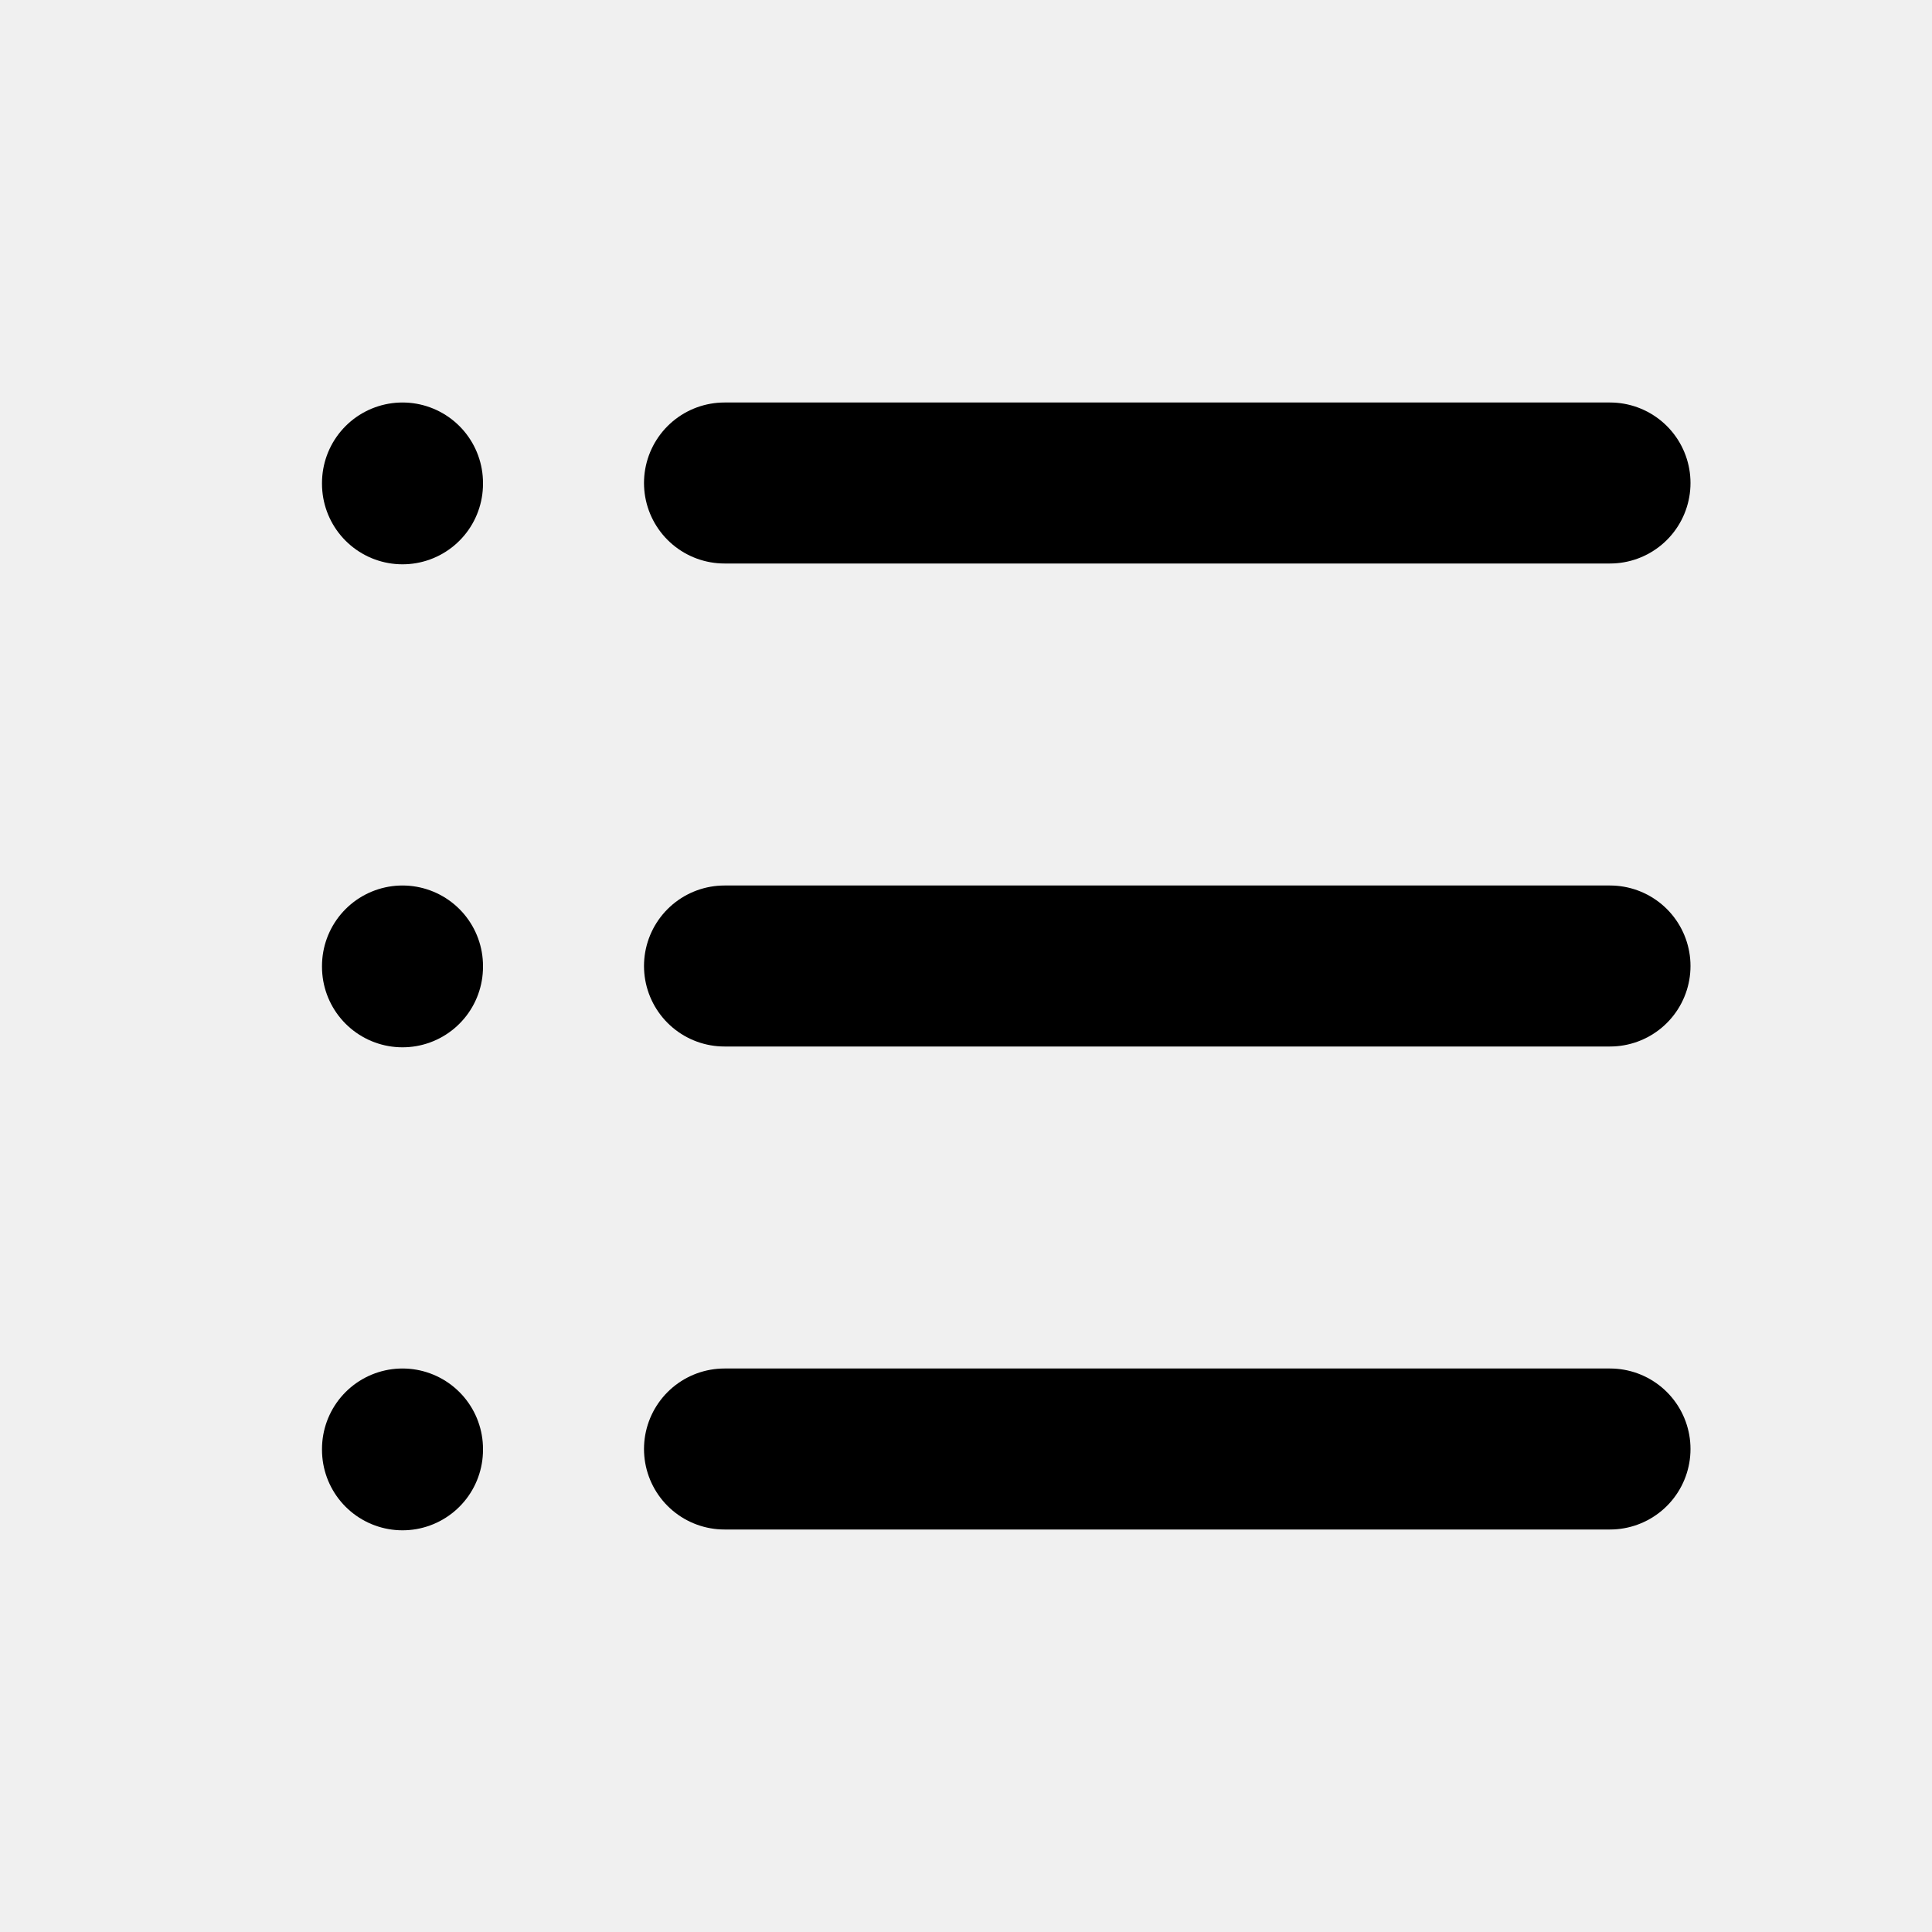
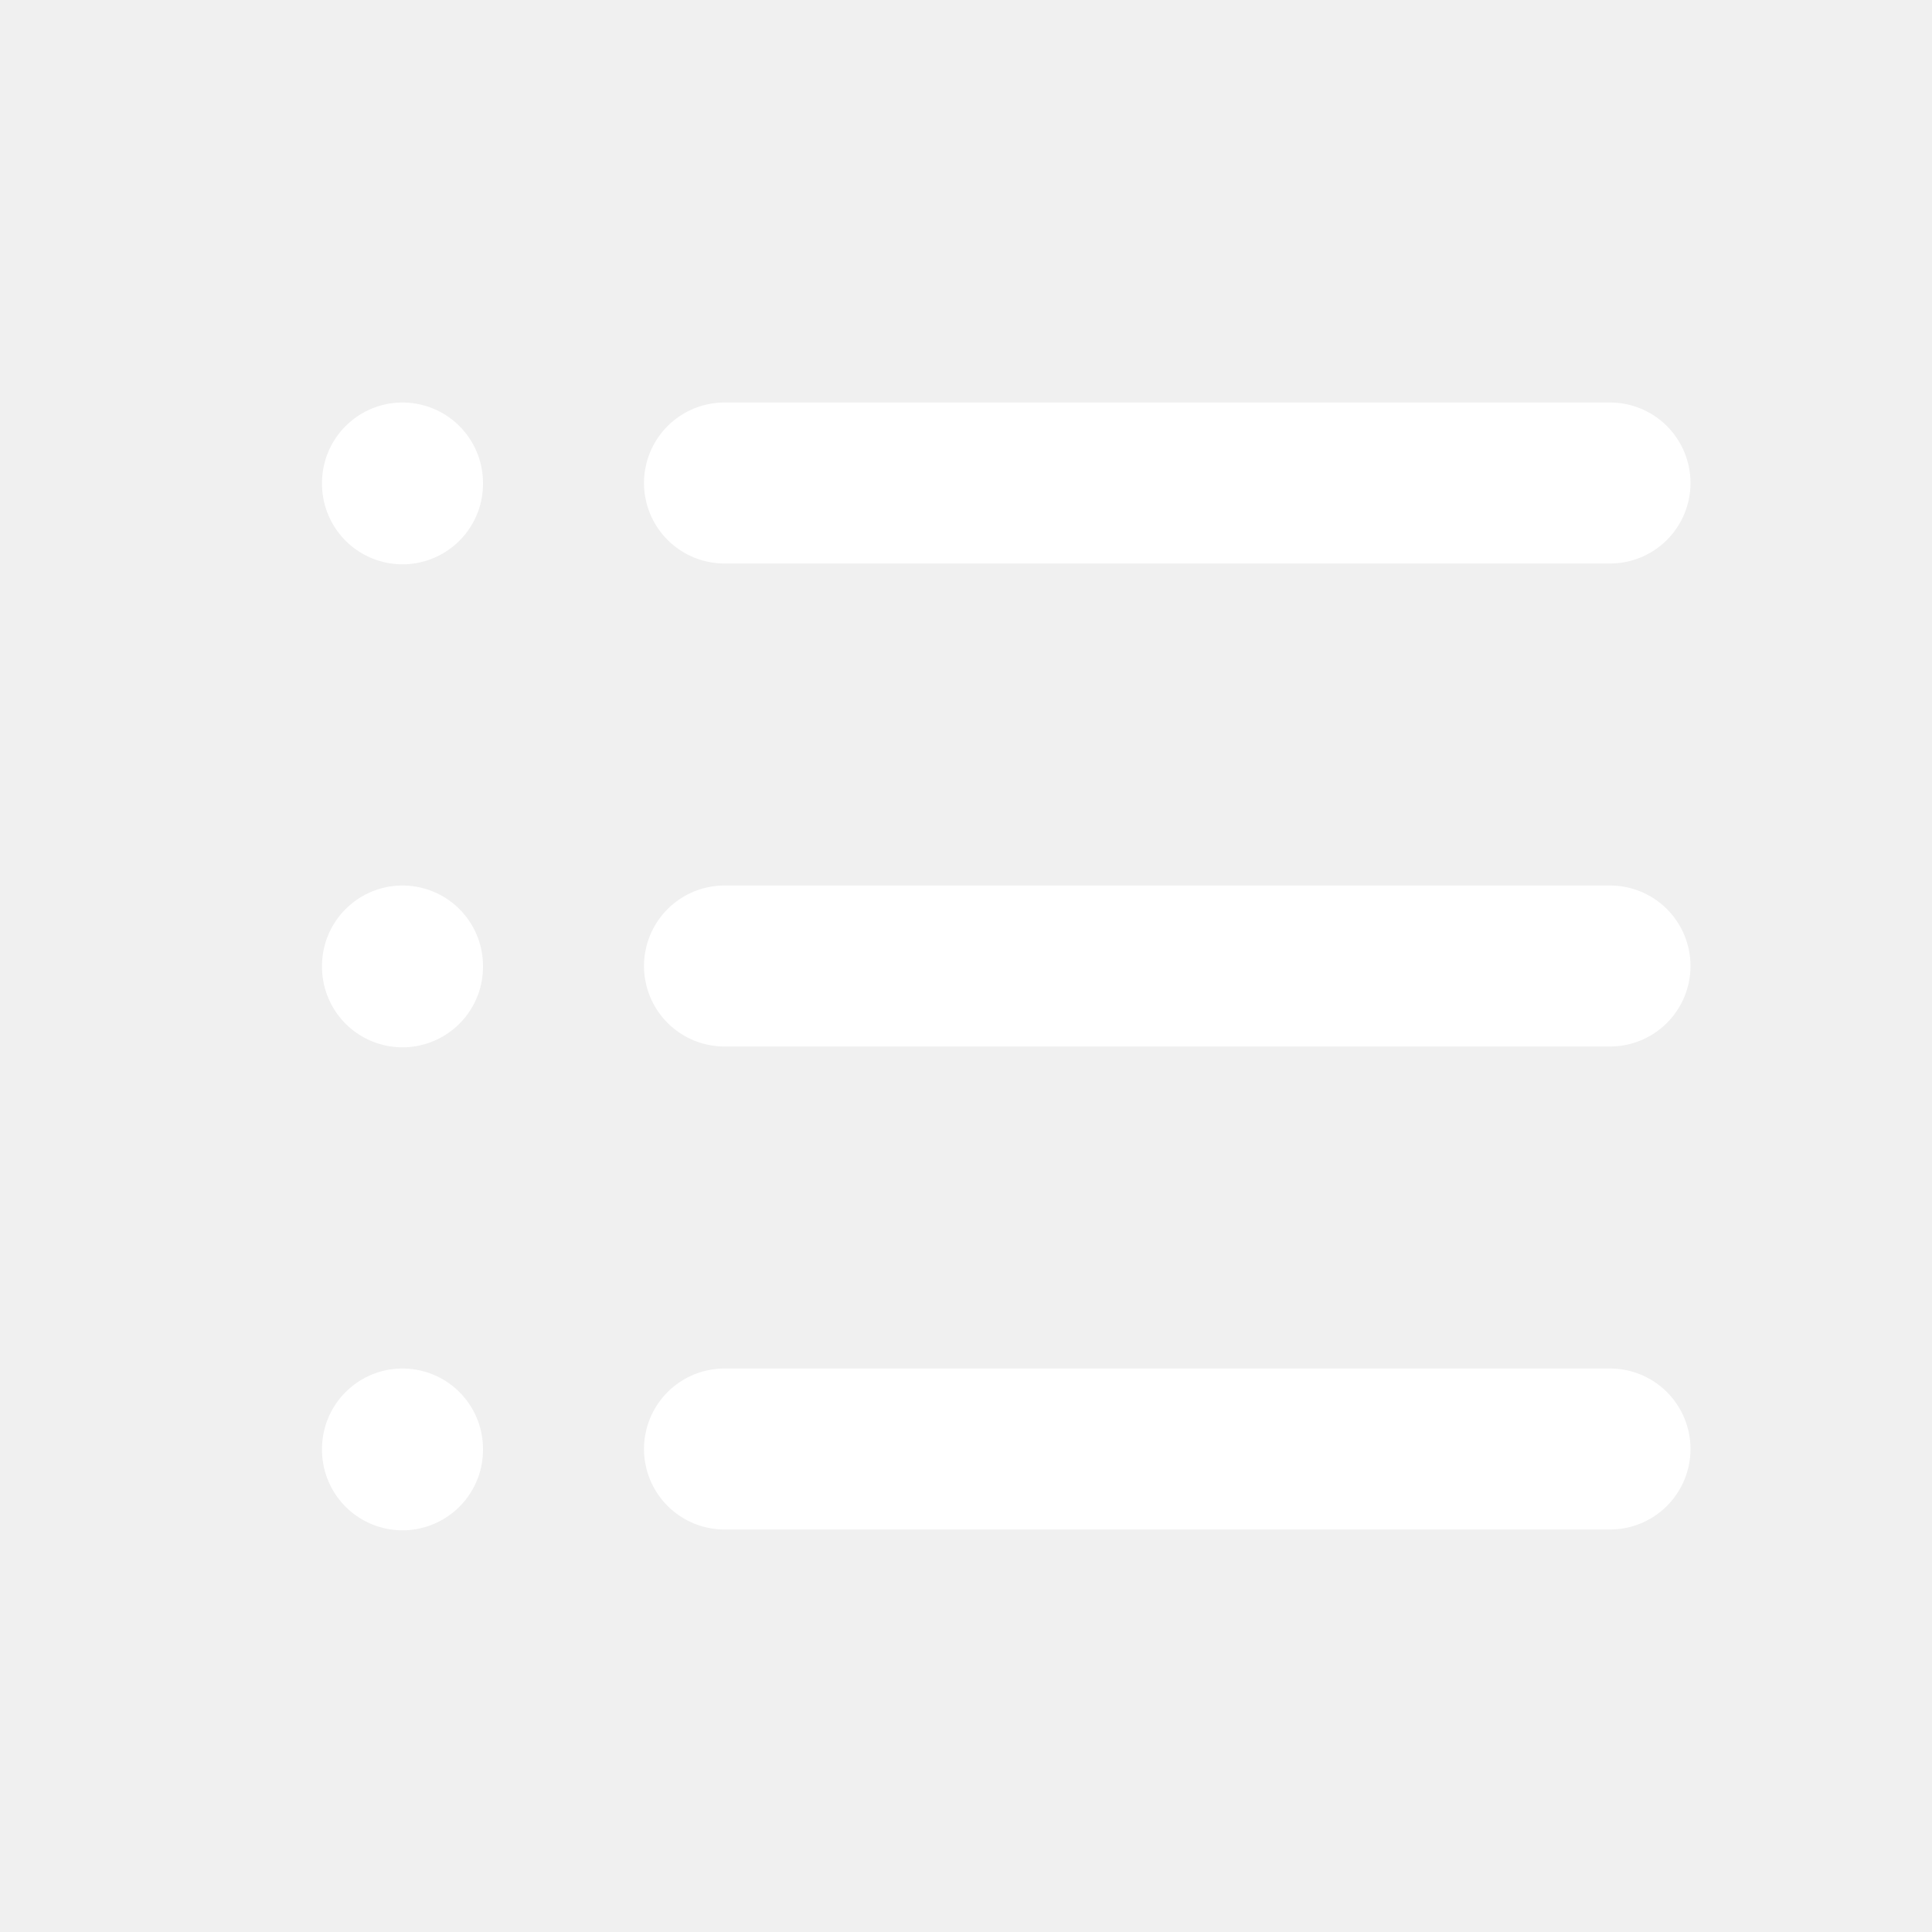
- <svg xmlns="http://www.w3.org/2000/svg" width="24" height="24" viewBox="0 0 24 24" fill="none" stroke="currentColor" stroke-width="2" stroke-linecap="round" stroke-linejoin="round" class="icon icon-tabler icons-tabler-outline icon-tabler-list">
+ <svg xmlns="http://www.w3.org/2000/svg" width="24" height="24" viewBox="0 0 24 24" fill="none" stroke="white" stroke-width="2" stroke-linecap="round" stroke-linejoin="round" class="icon icon-tabler icons-tabler-outline icon-tabler-list">
  <path stroke="none" d="M0 0h24v24H0z" fill="none" />
  <path d="M9 6l11 0" />
  <path d="M9 12l11 0" />
  <path d="M9 18l11 0" />
  <path d="M5 6l0 .01" />
  <path d="M5 12l0 .01" />
  <path d="M5 18l0 .01" />
</svg>
